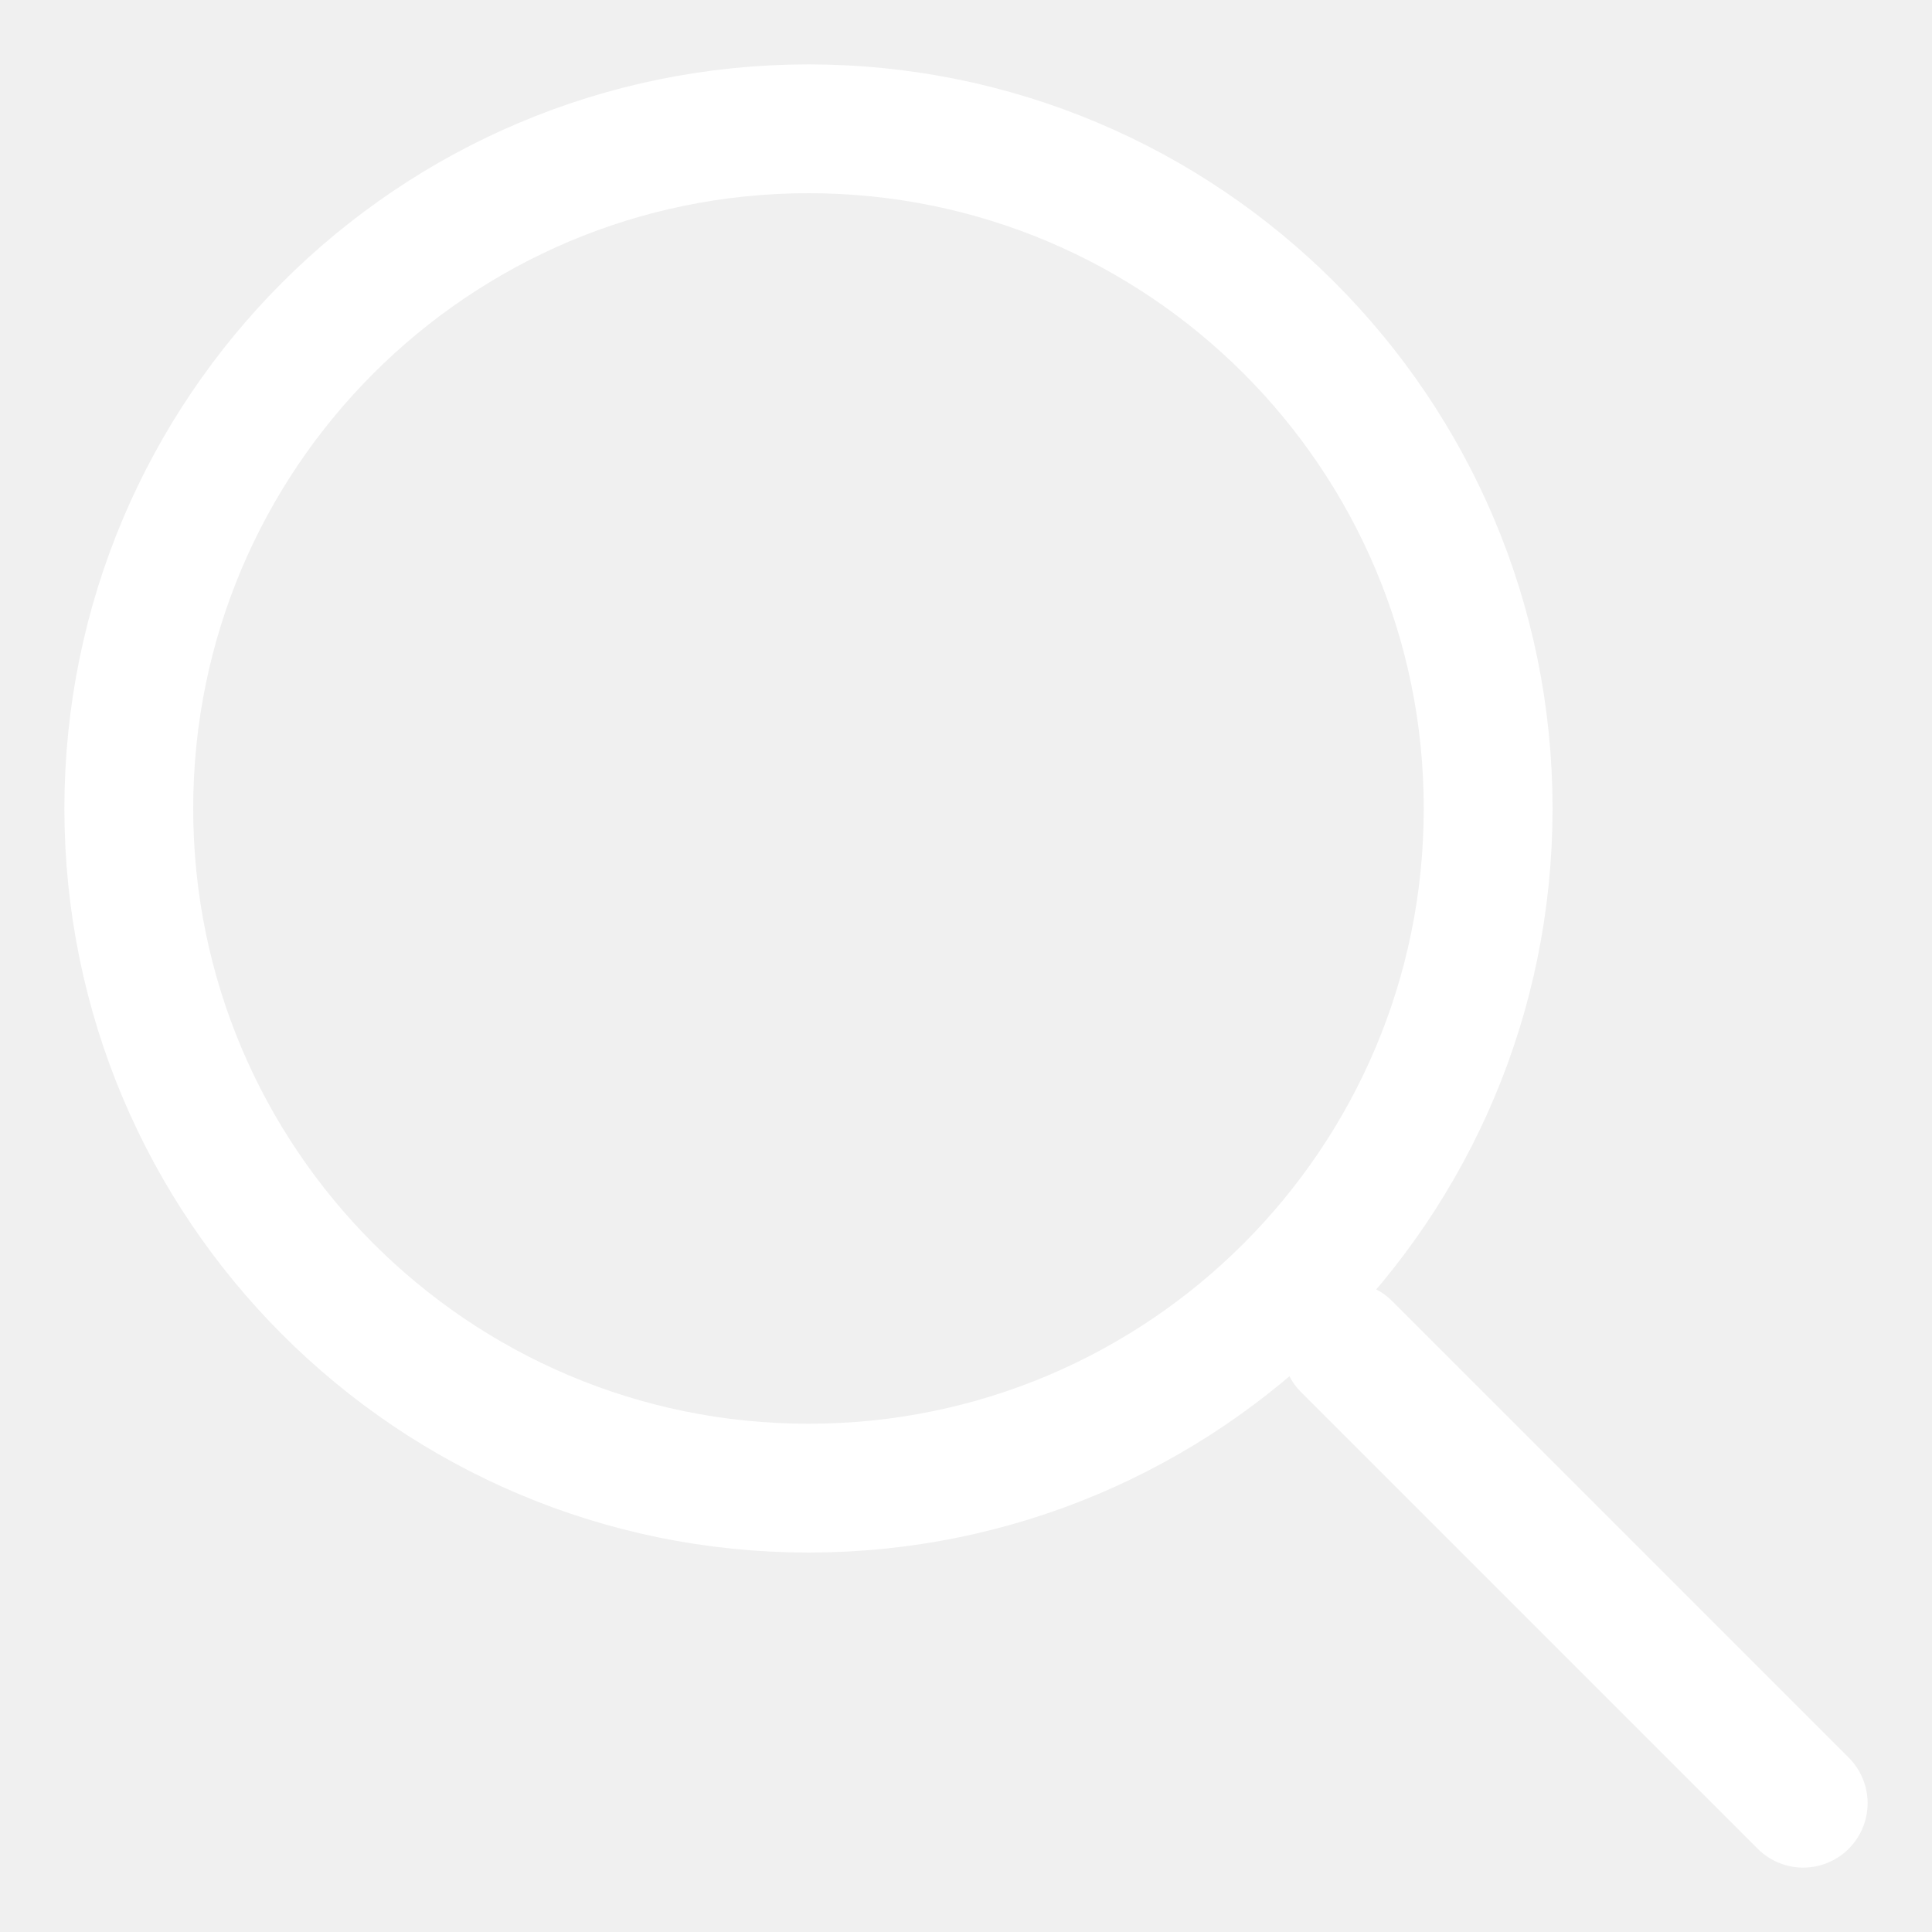
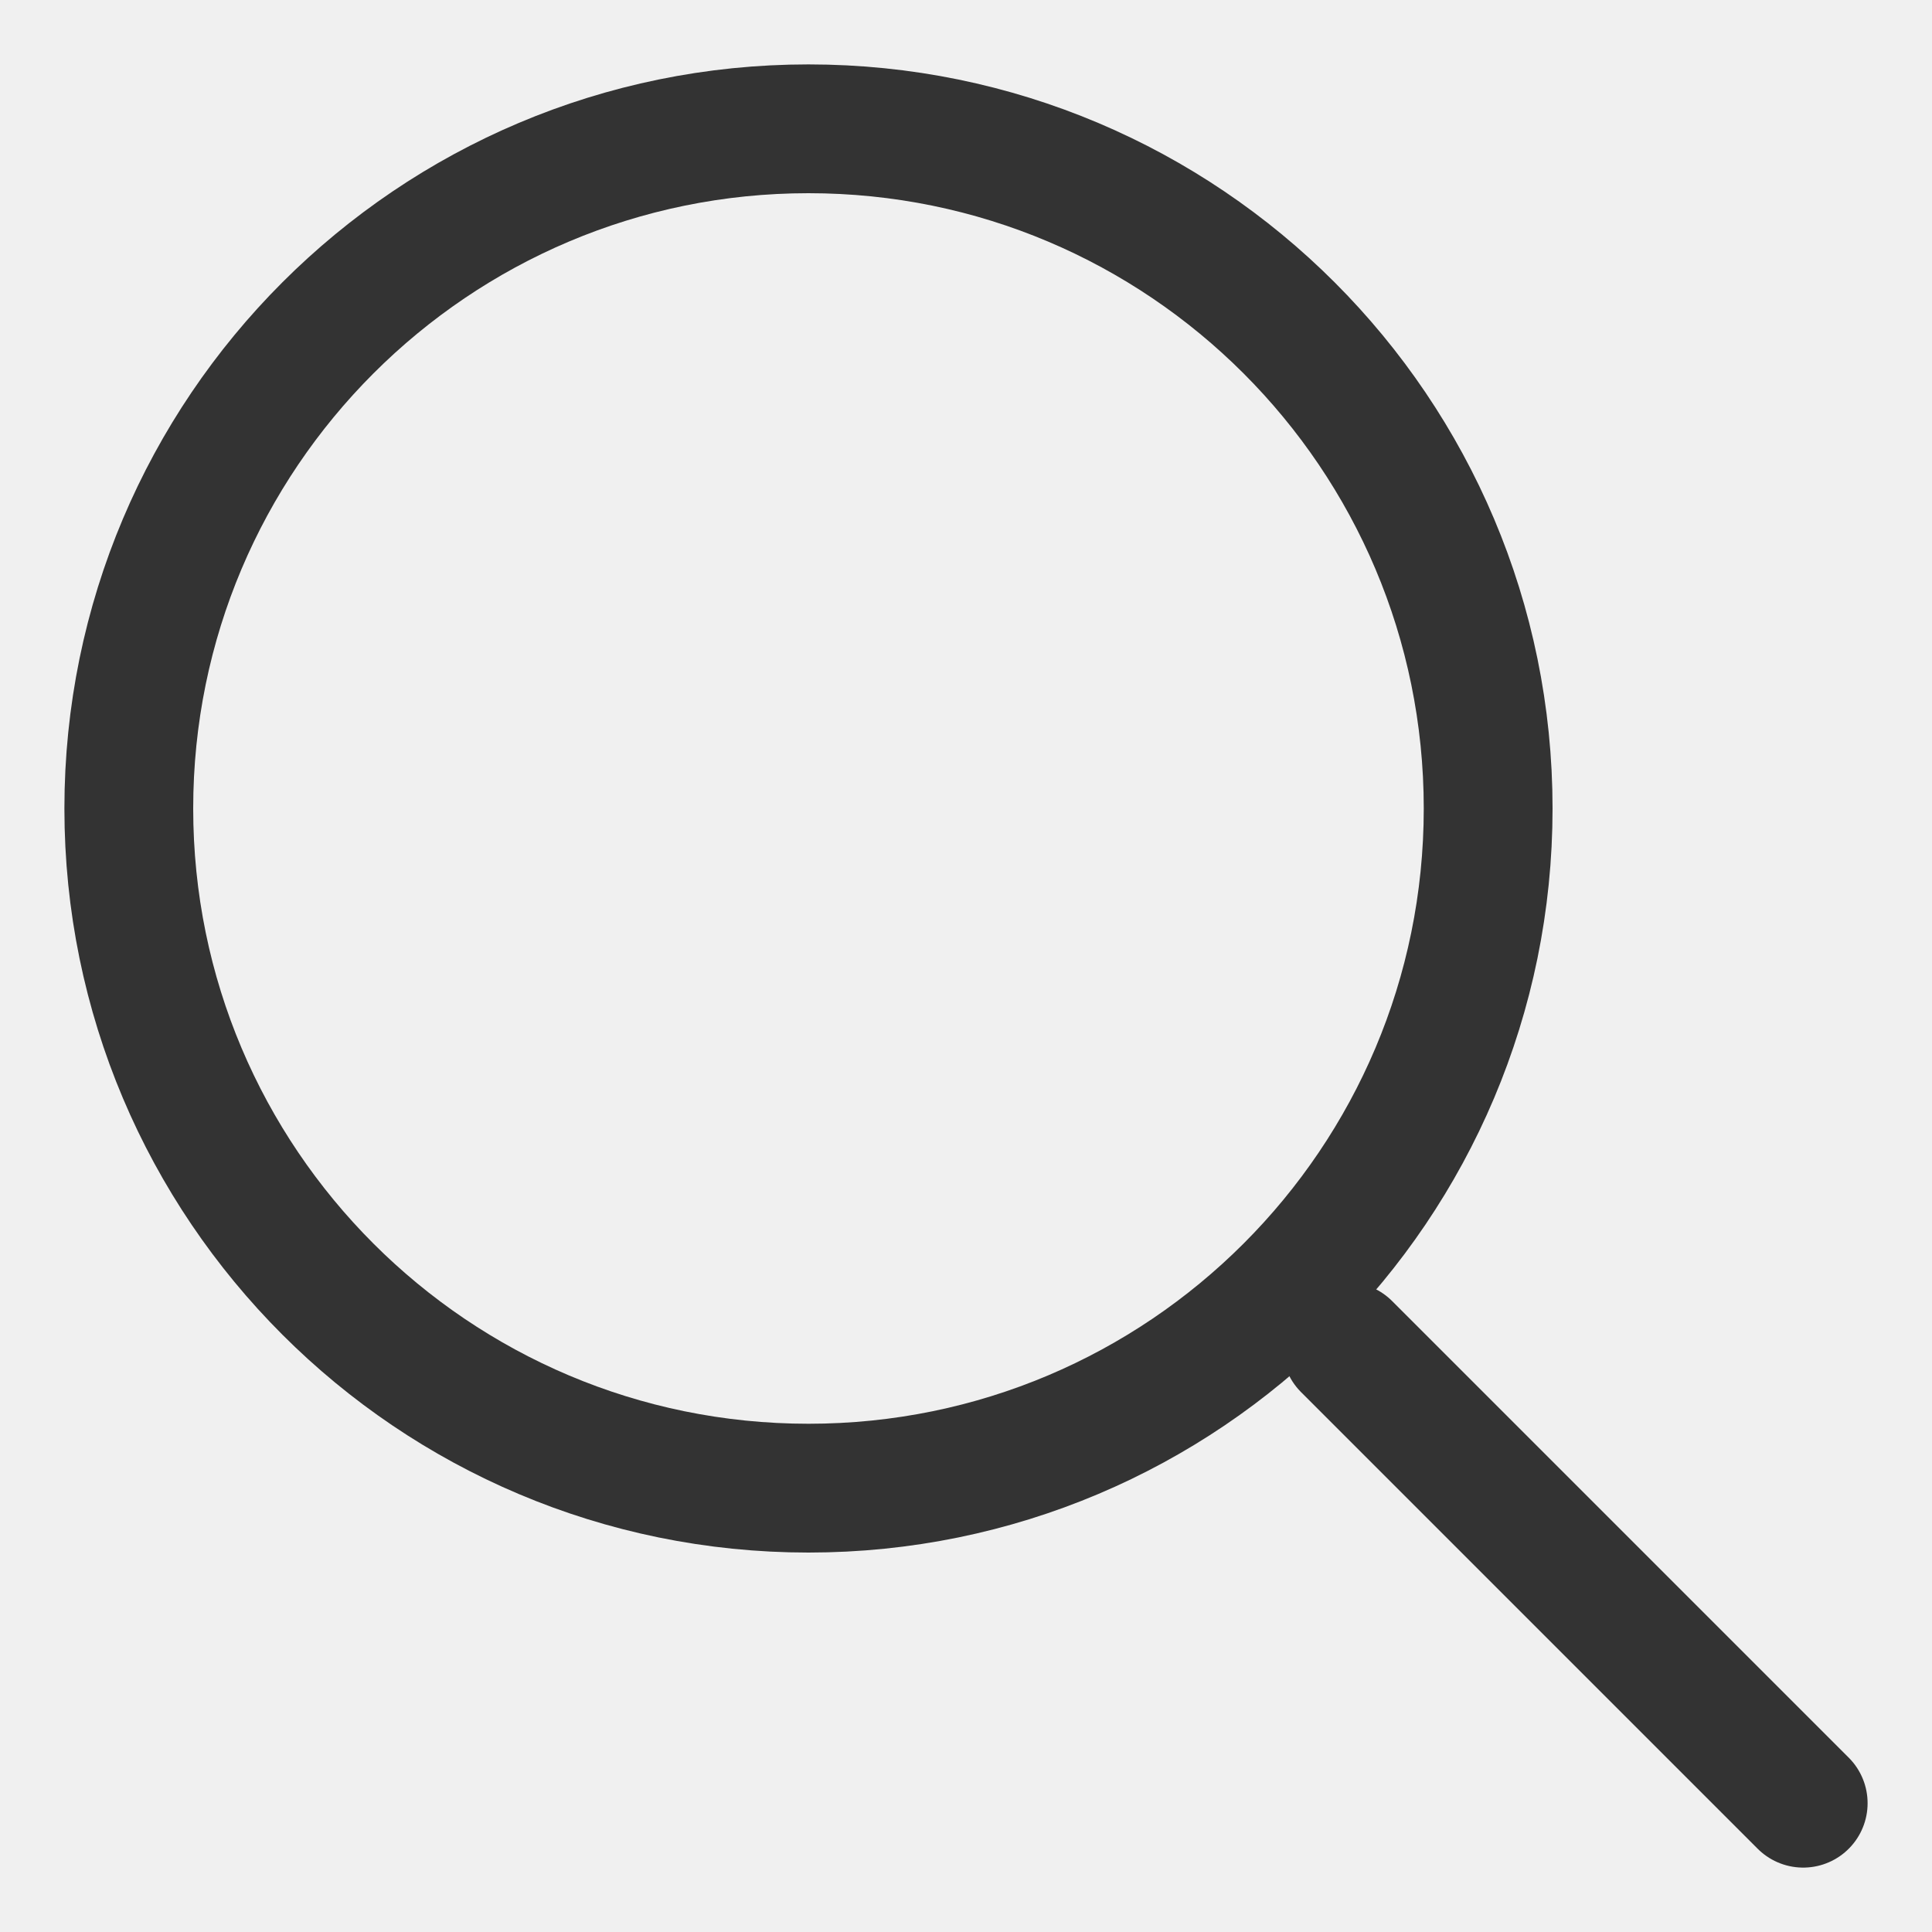
<svg xmlns="http://www.w3.org/2000/svg" width="15" height="15" viewBox="0 0 15 15" fill="none">
-   <path d="M6.277 11.554C9.192 11.554 11.554 9.192 11.554 6.277C11.554 3.363 9.192 1 6.277 1C3.363 1 1 3.363 1 6.277C1 9.192 3.363 11.554 6.277 11.554Z" stroke="#FFFFFF" stroke-miterlimit="10" stroke-linejoin="round" />
-   <path d="M10.455 10.455L14 14" stroke="#FFFFFF" stroke-miterlimit="10" stroke-linecap="round" stroke-linejoin="round" />
+   <path d="M6.277 11.554C9.192 11.554 11.554 9.192 11.554 6.277C11.554 3.363 9.192 1 6.277 1C3.363 1 1 3.363 1 6.277C1 9.192 3.363 11.554 6.277 11.554Z" stroke="#333333" stroke-miterlimit="10" stroke-linejoin="round" />
+   <path d="M10.455 10.455L14 14" stroke="#333333" stroke-miterlimit="10" stroke-linecap="round" stroke-linejoin="round" />
</svg>
